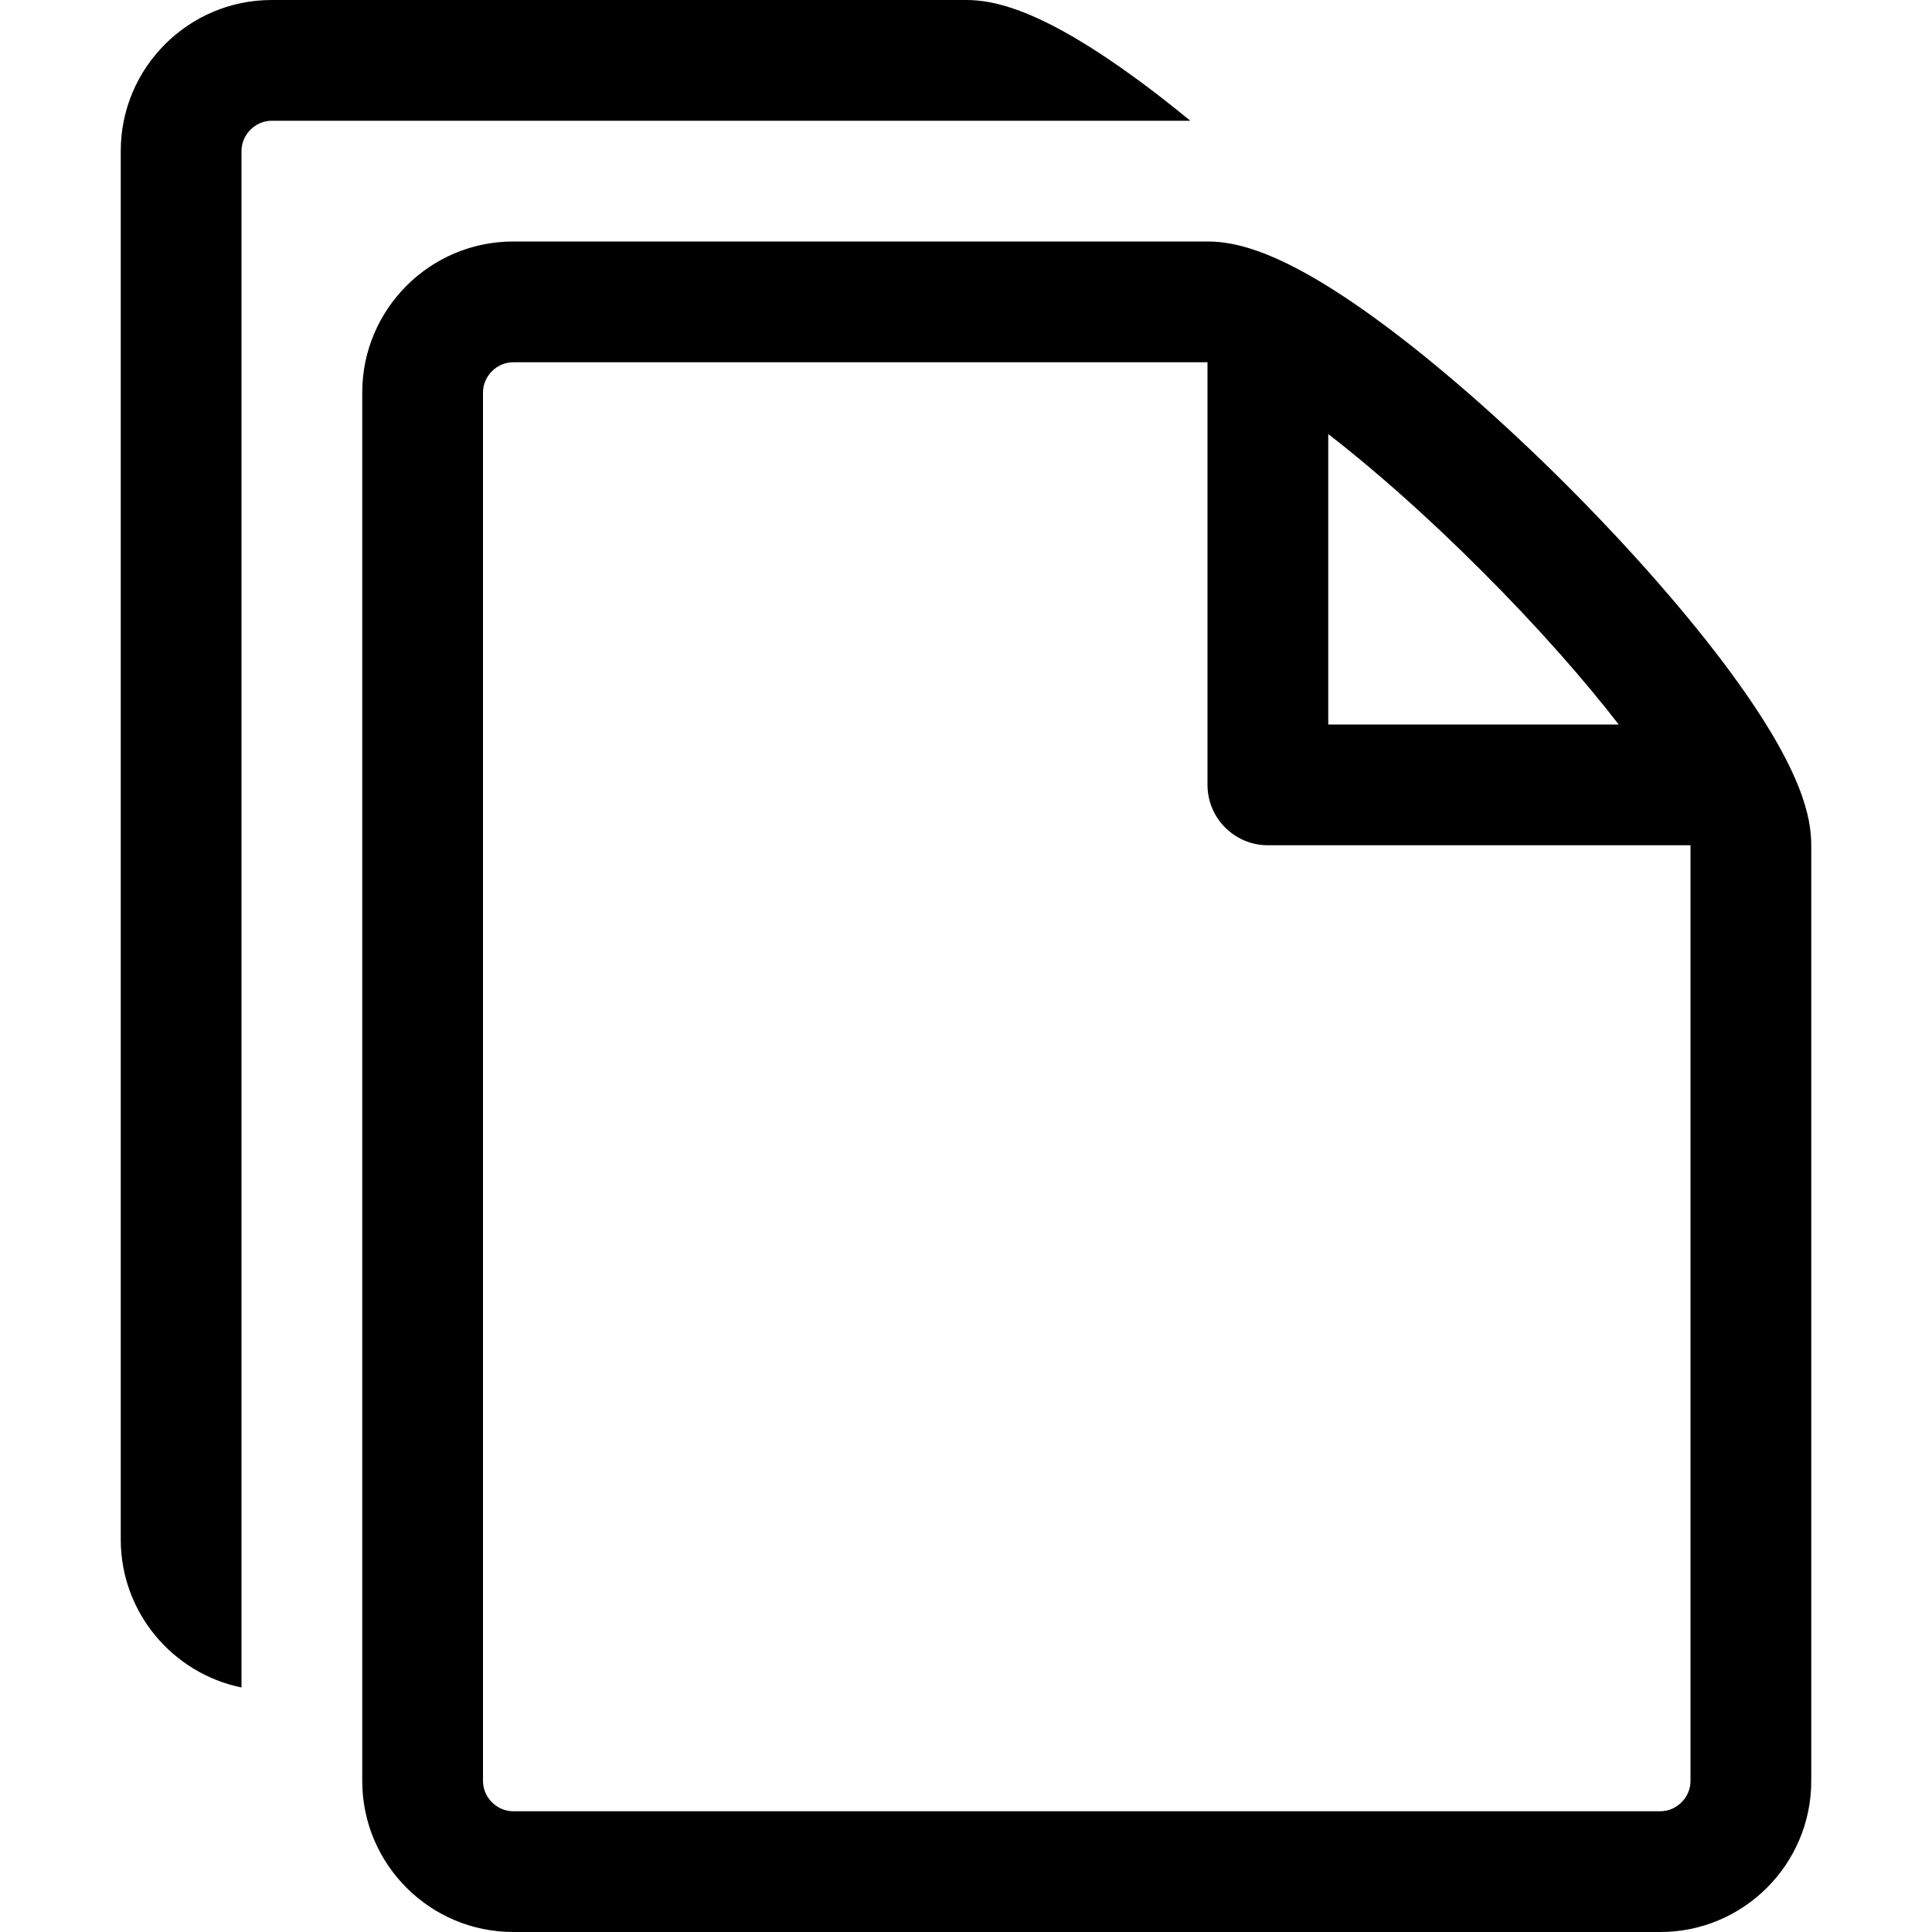
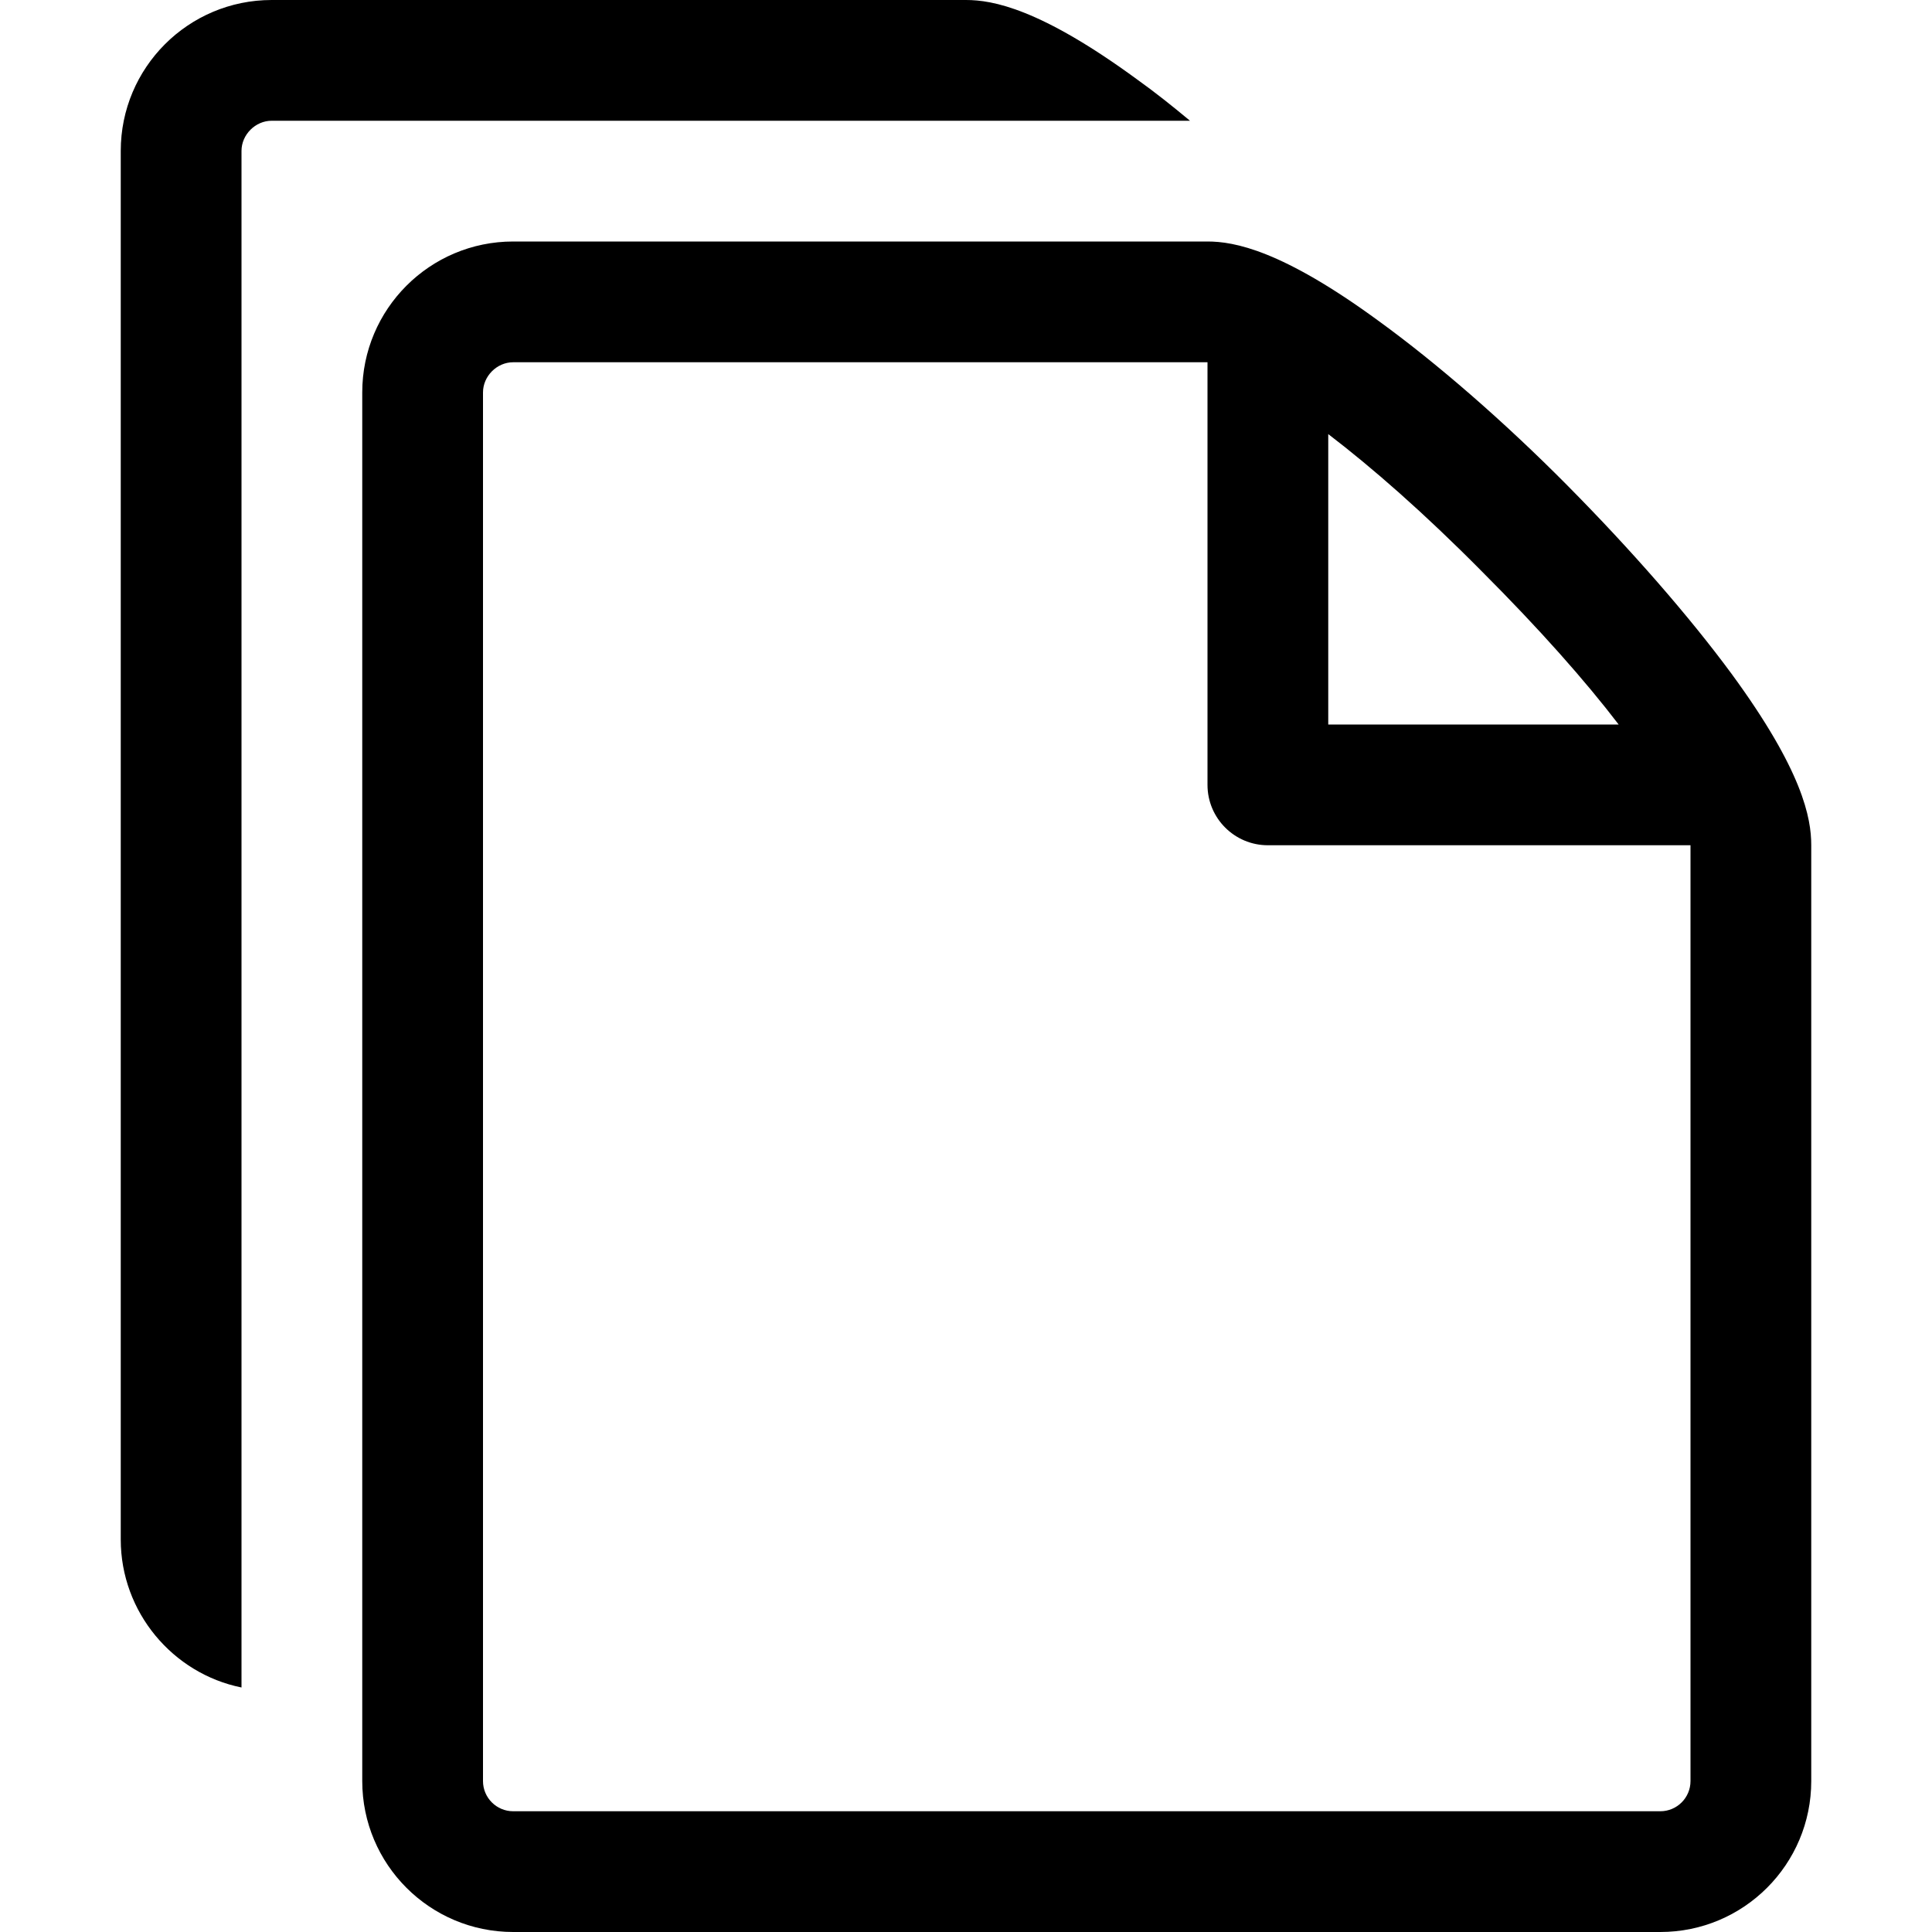
- <svg xmlns="http://www.w3.org/2000/svg" version="1.1" width="32" height="32" viewBox="0 0 32 32">
-   <path d="M28.681 11.159c-0.694-0.947-1.662-2.053-2.724-3.116s-2.169-2.030-3.116-2.724c-1.612-1.182-2.393-1.319-2.841-1.319h-11.5c-1.379 0-2.5 1.122-2.5 2.5v23c0 1.378 1.121 2.5 2.5 2.5h19c1.378 0 2.5-1.122 2.5-2.5v-15.5c0-0.448-0.137-1.23-1.319-2.841zM24.543 9.457c0.959 0.959 1.712 1.825 2.268 2.543h-4.811v-4.811c0.718 0.556 1.584 1.309 2.543 2.268v0zM28 29.5c0 0.271-0.229 0.5-0.5 0.5h-19c-0.271 0-0.5-0.229-0.5-0.5v-23c0-0.271 0.229-0.5 0.5-0.5 0 0 11.499-0 11.5 0v7c0 0.552 0.448 1 1 1h7v15.5z" />
-   <path d="M18.841 1.319c-1.612-1.182-2.393-1.319-2.841-1.319h-11.5c-1.378 0-2.5 1.121-2.5 2.5v23c0 1.207 0.86 2.217 2 2.45v-25.45c0-0.271 0.229-0.5 0.5-0.5h15.215c-0.301-0.248-0.595-0.477-0.873-0.681z" />
+ <svg xmlns="http://www.w3.org/2000/svg" viewBox="0 0 32 32">
+   <path d="M28.68 11.16c-.7-.95-1.66-2.05-2.72-3.12s-2.17-2.03-3.12-2.72C21.23 4.14 20.44 4 20 4H8.5A2.5 2.5 0 0 0 6 6.5v23A2.5 2.5 0 0 0 8.5 32h19a2.5 2.5 0 0 0 2.5-2.5V14c0-.45-.14-1.23-1.32-2.84zm-4.14-1.7c.96.96 1.72 1.82 2.27 2.54H22V7.19c.72.55 1.58 1.3 2.54 2.27zM28 29.5a.5.5 0 0 1-.5.5h-19a.5.5 0 0 1-.5-.5v-23c0-.27.23-.5.5-.5H20v7a1 1 0 0 0 1 1h7v15.5z" />
+   <path d="M18.84 1.32C17.23.14 16.44 0 16 0H4.5A2.5 2.5 0 0 0 2 2.5v23c0 1.2.86 2.22 2 2.45V2.5c0-.27.23-.5.5-.5h15.21c-.3-.25-.59-.48-.87-.68z" />
</svg>
